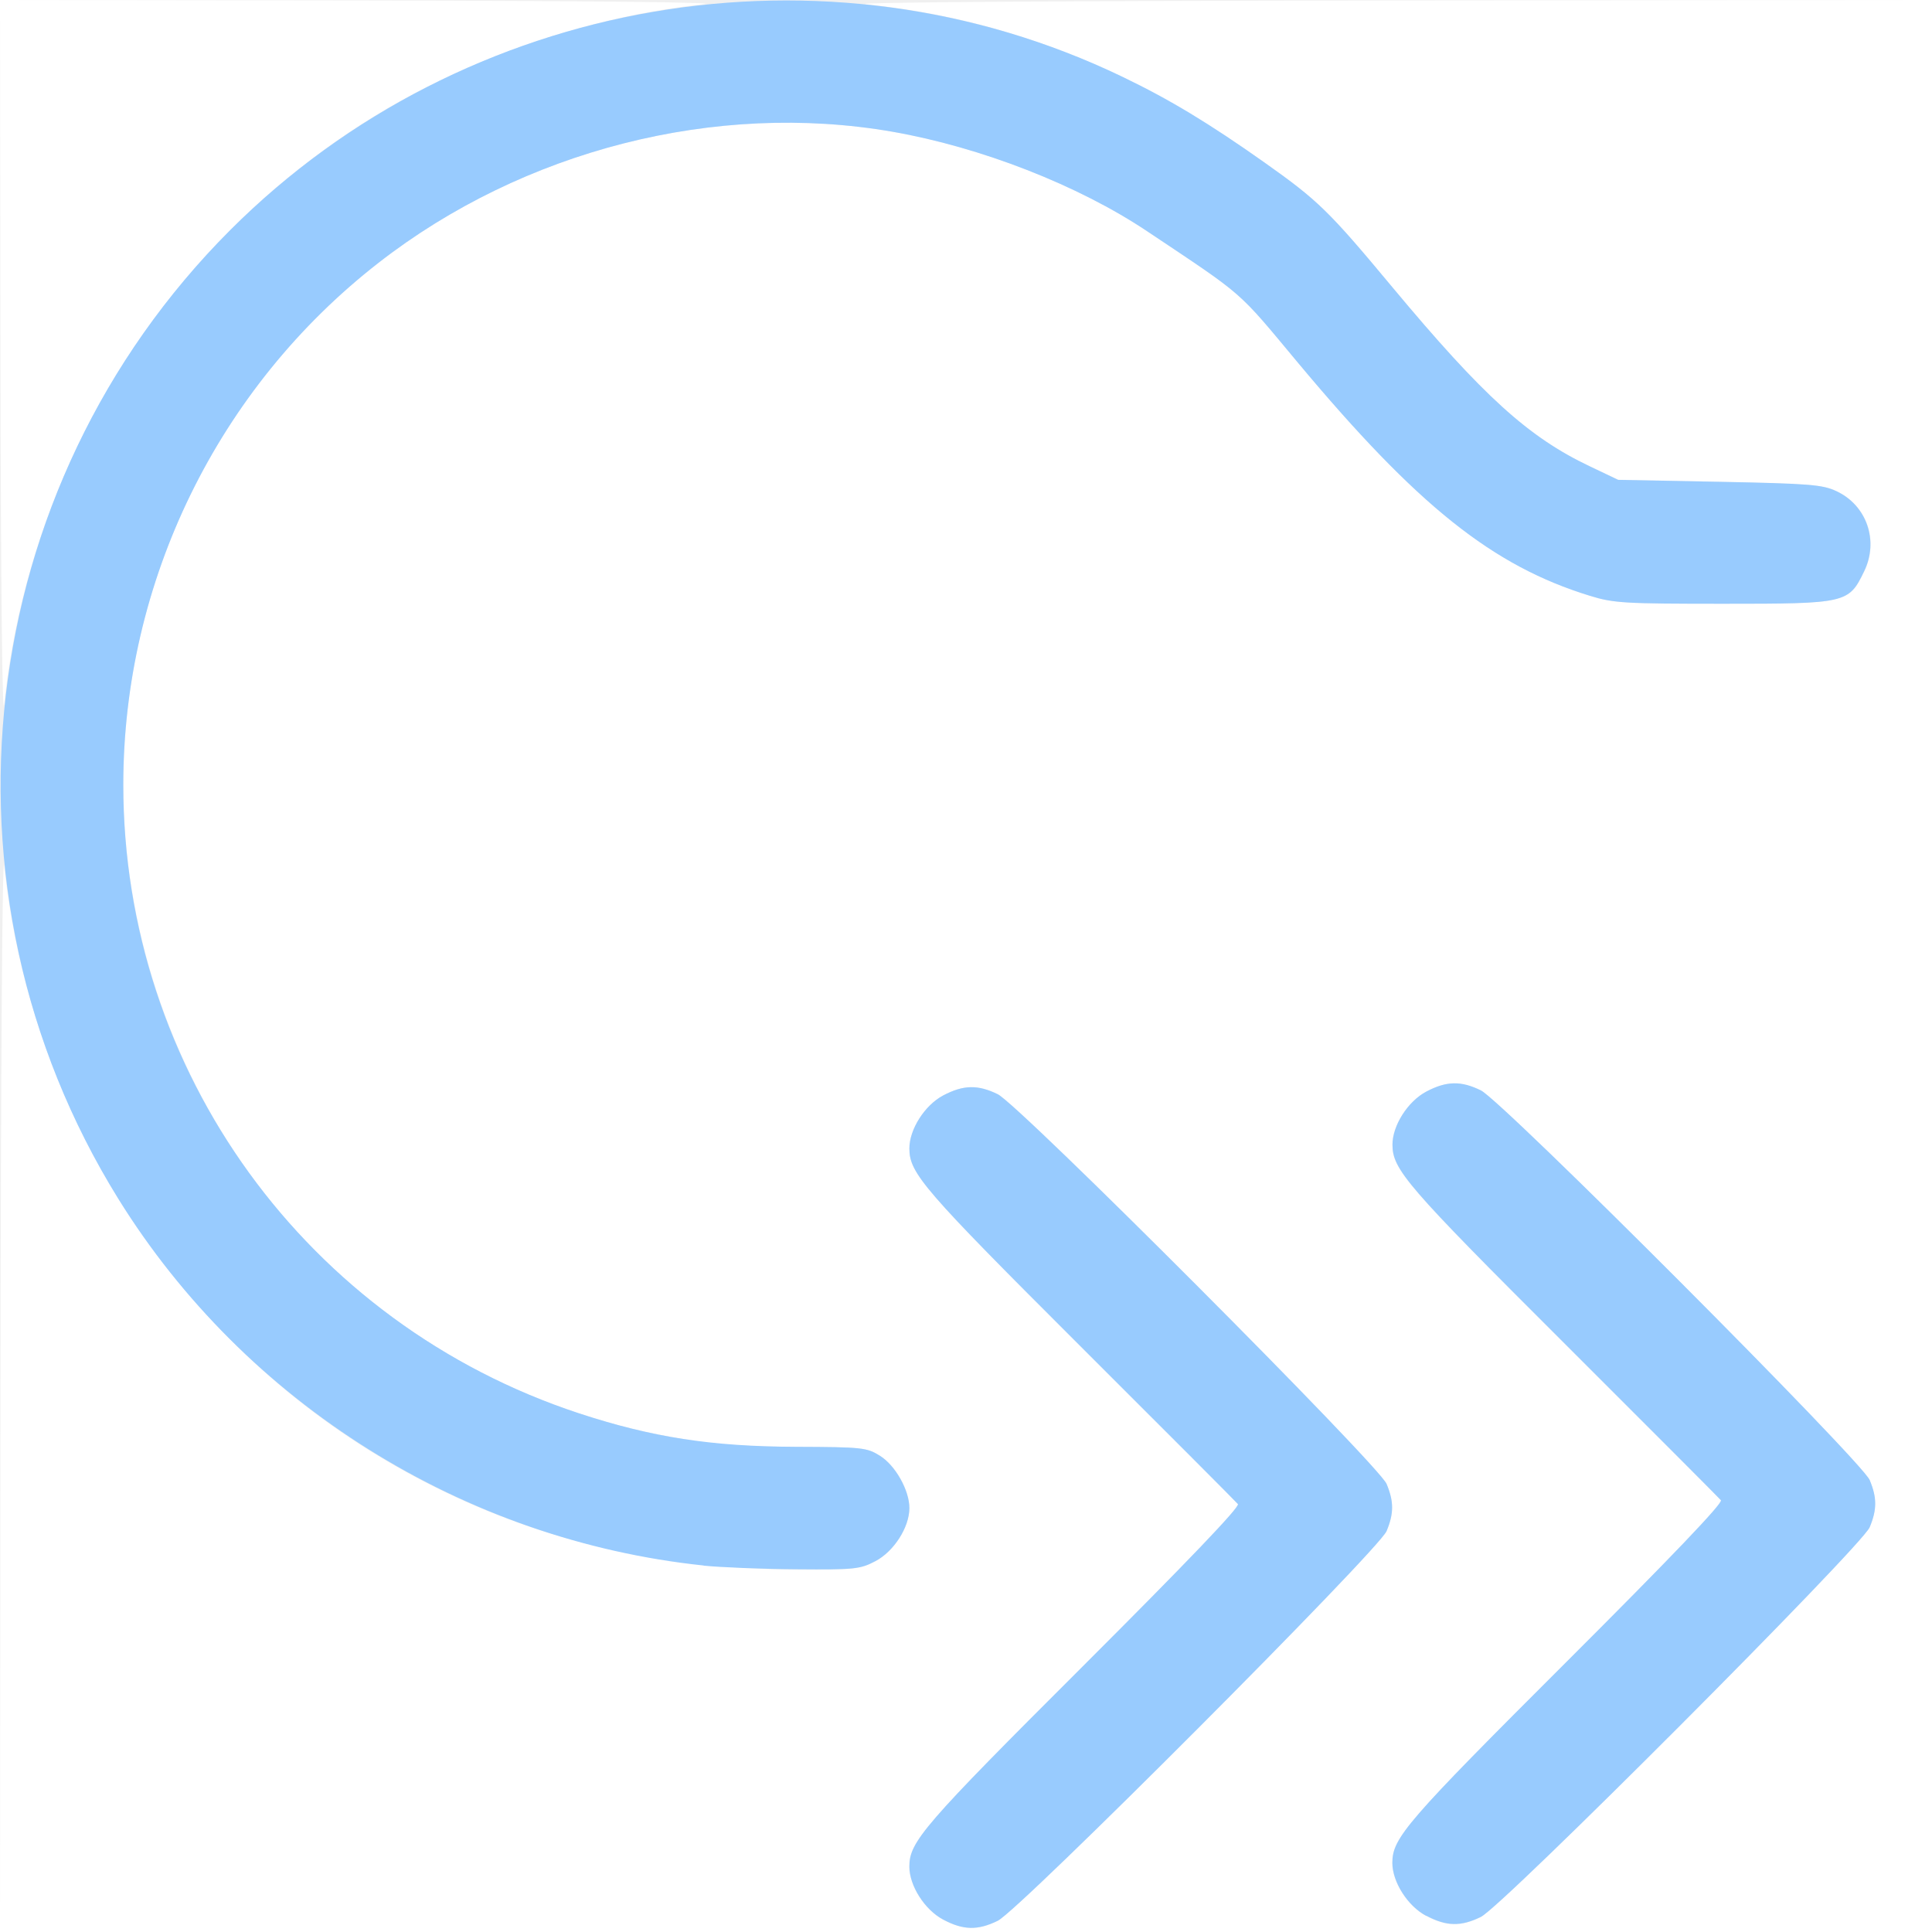
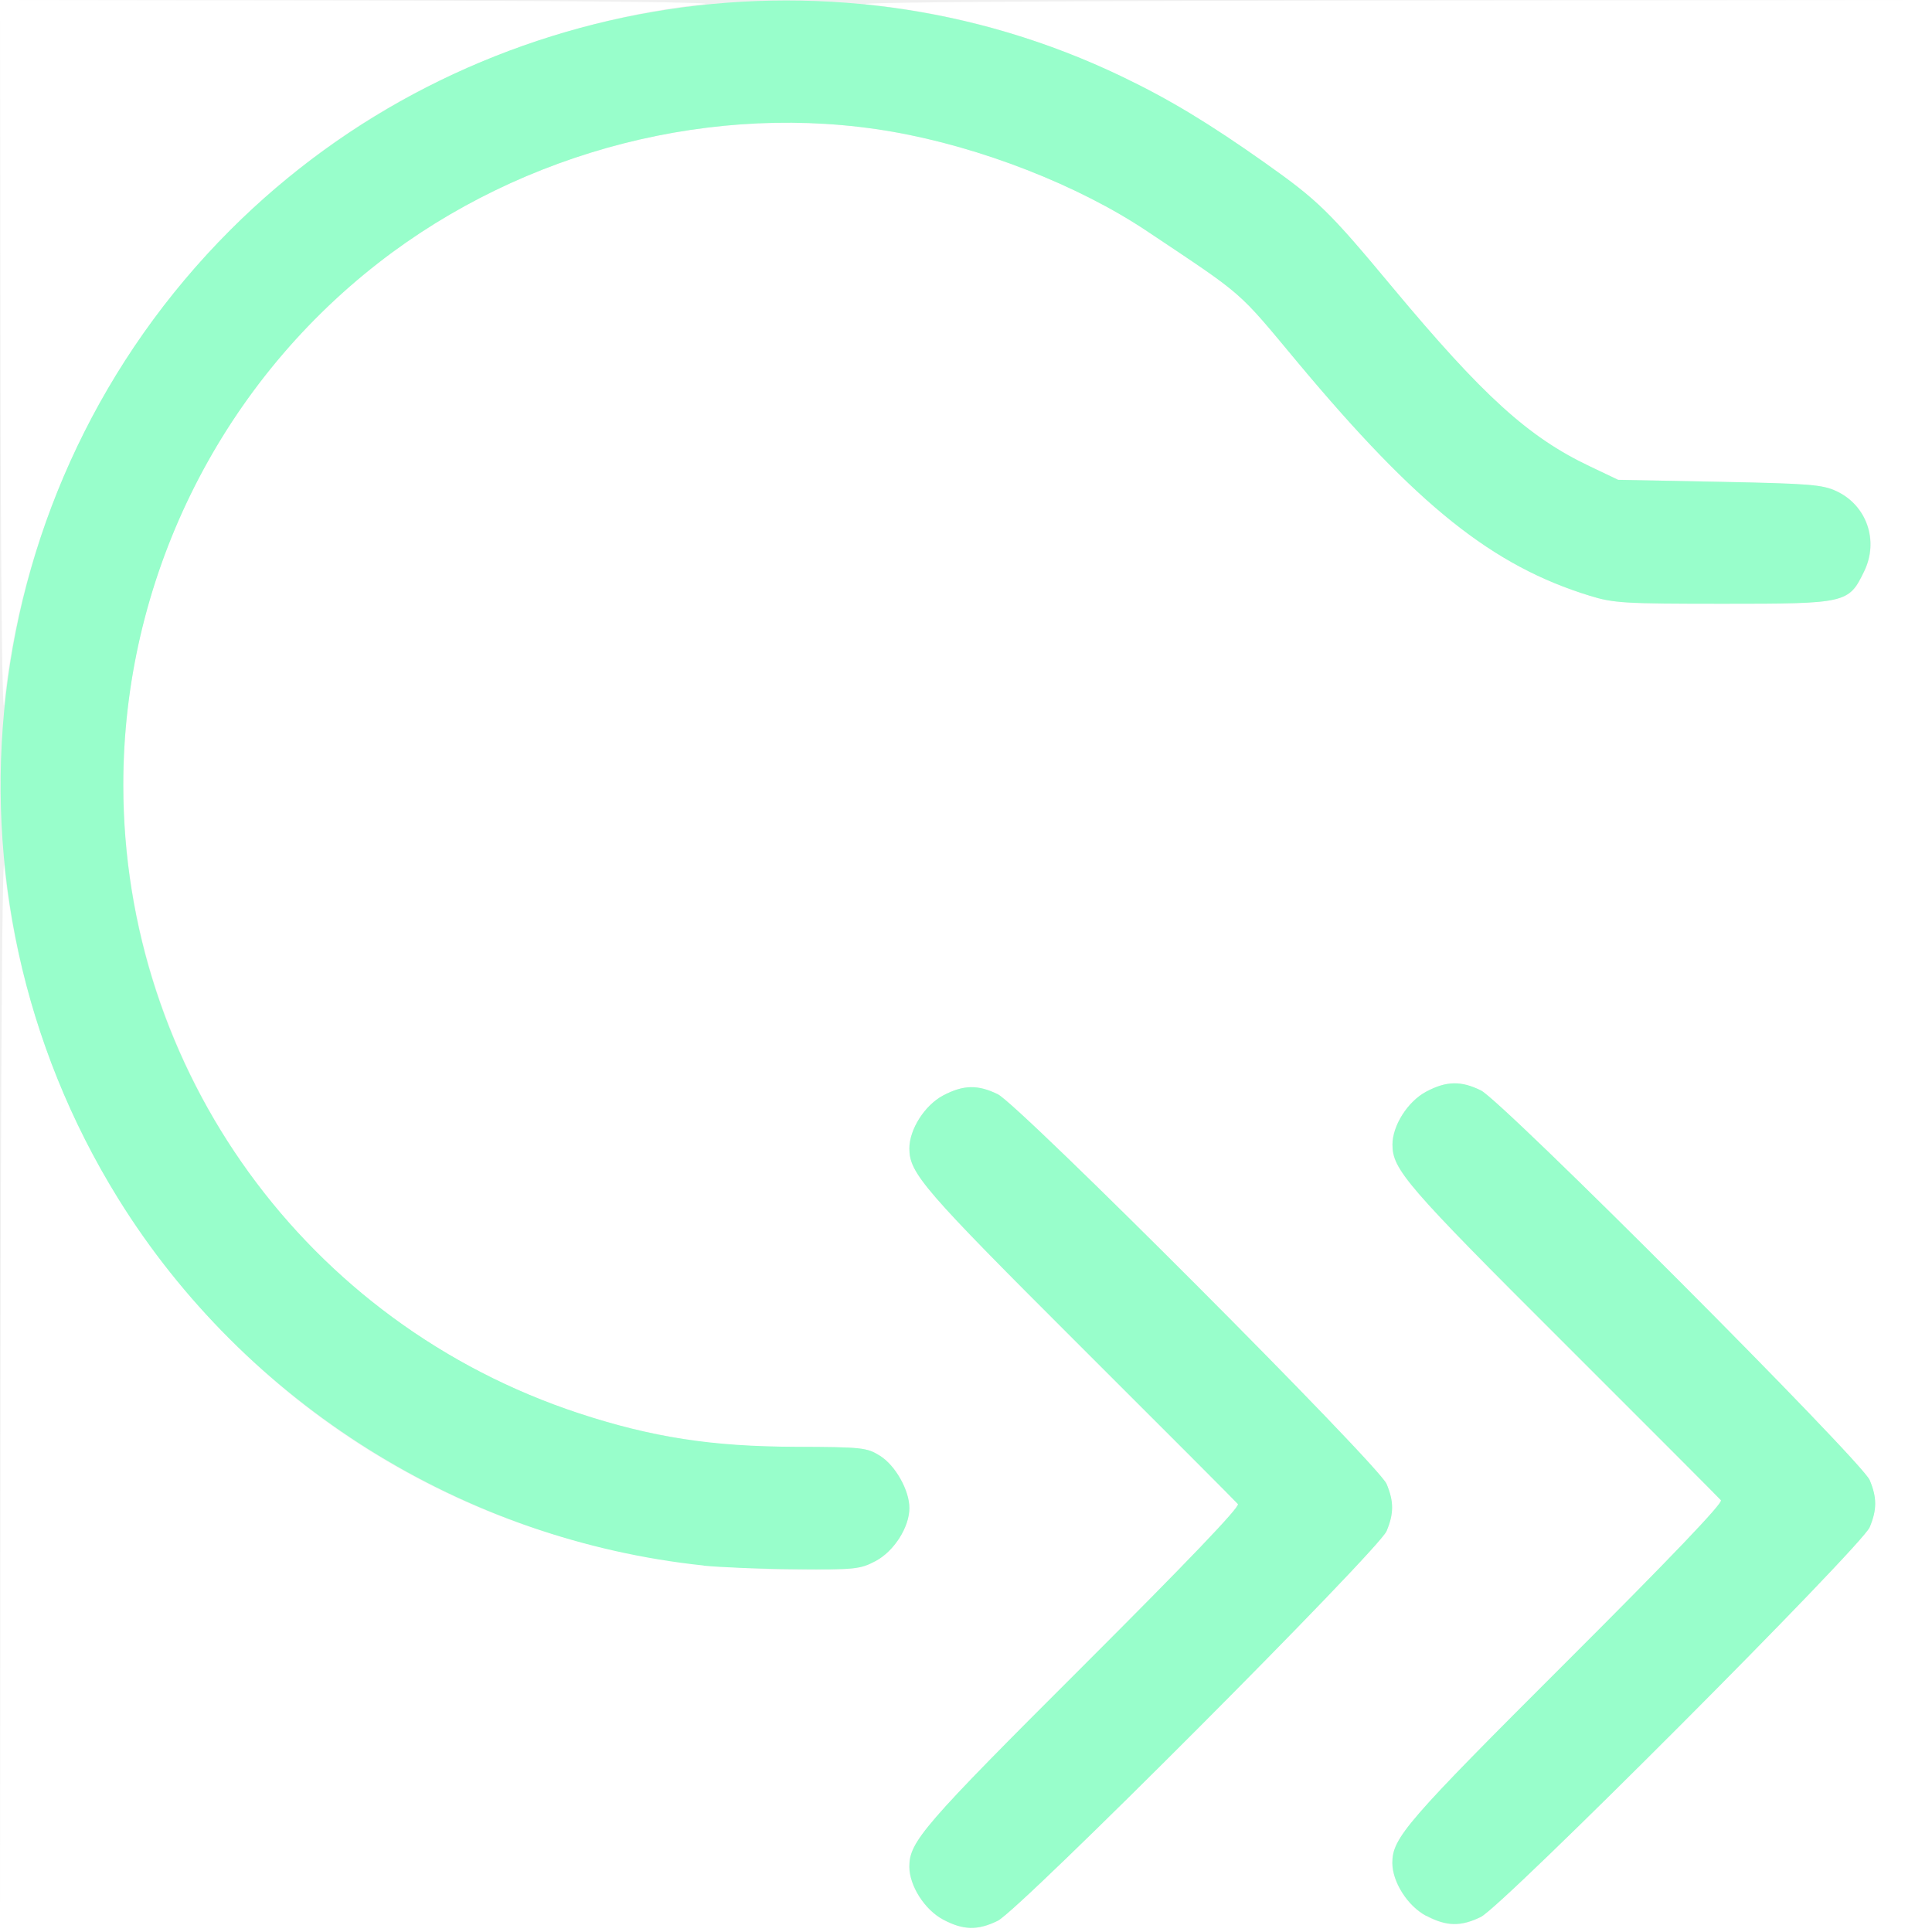
<svg xmlns="http://www.w3.org/2000/svg" version="1.1" id="svg2" width="16" height="16" viewBox="0 0 16 16">
  <defs id="defs6" />
  <g id="CON_FOLLOWPATH">
    <path style="fill:#ffffff;stroke-width:0.031" d="M 0.004,11.461 C 0.007,8.803 0.019,7.025 0.035,7.172 0.244,9.159 1.379,10.971 3.073,12.021 4.136,12.679 5.309,13 6.655,13 c 0.42,0 0.472,-0.006 0.597,-0.072 0.153,-0.081 0.28,-0.28 0.28,-0.439 0,-0.148 -0.116,-0.354 -0.244,-0.433 C 7.178,11.988 7.14,11.984 6.594,11.982 6.142,11.98 5.927,11.964 5.609,11.909 3.569,11.554 1.935,10.151 1.295,8.203 0.574,6.008 1.309,3.598 3.134,2.177 4.333,1.243 5.927,0.836 7.391,1.091 c 0.733,0.127 1.54,0.443 2.109,0.824 0.817,0.546 0.741,0.48 1.25,1.09 0.989,1.185 1.61,1.681 2.418,1.929 0.197,0.061 0.287,0.066 1.106,0.066 1.021,0 1.038,-0.004 1.166,-0.269 0.122,-0.253 0.021,-0.546 -0.229,-0.663 -0.117,-0.055 -0.223,-0.063 -0.97,-0.078 L 13.402,3.973 13.165,3.861 C 12.657,3.62 12.283,3.28 11.528,2.375 11.006,1.748 10.916,1.66 10.475,1.348 9.371,0.566 8.345,0.158 7.172,0.035 7.025,0.019 8.803,0.007 11.461,0.004 L 16,0 V 8 16 H 8 0 Z m 8.259,4.446 c 0.178,-0.087 3.154,-3.07 3.22,-3.227 0.061,-0.145 0.061,-0.245 0,-0.391 C 11.417,12.132 8.442,9.15 8.264,9.062 8.098,8.981 7.978,8.984 7.811,9.072 7.659,9.153 7.531,9.352 7.531,9.511 c 0,0.206 0.116,0.341 1.408,1.63 0.706,0.705 1.297,1.296 1.312,1.315 0.019,0.022 -0.417,0.479 -1.284,1.344 -1.32,1.318 -1.437,1.453 -1.437,1.659 0,0.158 0.127,0.358 0.28,0.439 0.167,0.088 0.287,0.091 0.452,0.01 z m 4,-0.031 c 0.178,-0.087 3.154,-3.07 3.22,-3.227 0.061,-0.145 0.061,-0.245 0,-0.391 -0.066,-0.157 -3.041,-3.14 -3.22,-3.227 -0.166,-0.081 -0.285,-0.079 -0.452,0.01 -0.153,0.081 -0.28,0.28 -0.28,0.439 0,0.206 0.116,0.341 1.408,1.63 0.706,0.705 1.297,1.296 1.312,1.315 0.019,0.022 -0.417,0.479 -1.284,1.344 -1.32,1.318 -1.437,1.453 -1.437,1.659 0,0.158 0.127,0.358 0.28,0.439 0.167,0.088 0.287,0.091 0.452,0.01 z M 0.004,3.039 0,0 3.039,0.004 C 4.885,0.007 5.98,0.019 5.828,0.035 4.885,0.134 3.884,0.477 3.073,0.979 1.379,2.029 0.244,3.841 0.035,5.828 0.019,5.98 0.007,4.885 0.004,3.039 Z" id="path821" />
-     <path style="fill:#98cbfe;stroke-width:0.031" d="m 7.811,15.897 c -0.153,-0.081 -0.28,-0.28 -0.28,-0.439 0,-0.206 0.116,-0.341 1.437,-1.659 C 9.834,12.934 10.271,12.478 10.252,12.456 10.236,12.437 9.646,11.845 8.94,11.141 7.648,9.851 7.531,9.717 7.531,9.511 c 0,-0.158 0.127,-0.358 0.28,-0.439 0.167,-0.088 0.287,-0.091 0.452,-0.01 0.178,0.087 3.154,3.07 3.22,3.227 0.061,0.145 0.061,0.245 0,0.391 -0.066,0.157 -3.041,3.14 -3.22,3.227 -0.166,0.081 -0.285,0.079 -0.452,-0.01 z m 4,-0.031 c -0.153,-0.081 -0.28,-0.28 -0.28,-0.439 0,-0.206 0.116,-0.341 1.437,-1.659 0.866,-0.865 1.303,-1.321 1.284,-1.344 -0.016,-0.019 -0.606,-0.61 -1.312,-1.315 -1.292,-1.289 -1.408,-1.424 -1.408,-1.63 0,-0.158 0.127,-0.358 0.28,-0.439 0.167,-0.088 0.287,-0.091 0.452,-0.01 0.178,0.087 3.154,3.07 3.22,3.227 0.061,0.145 0.061,0.245 0,0.391 -0.066,0.157 -3.041,3.14 -3.22,3.227 -0.166,0.081 -0.285,0.079 -0.452,-0.01 z M 5.828,12.965 C 3.841,12.756 2.029,11.621 0.979,9.927 -0.609,7.364 -0.224,4.037 1.906,1.906 3.848,-0.036 6.835,-0.549 9.296,0.636 9.689,0.825 10.013,1.021 10.475,1.348 c 0.441,0.312 0.531,0.4 1.053,1.027 0.754,0.905 1.129,1.245 1.636,1.486 l 0.237,0.113 0.838,0.016 c 0.747,0.015 0.853,0.023 0.97,0.078 0.25,0.117 0.352,0.41 0.229,0.663 -0.128,0.265 -0.145,0.269 -1.166,0.269 -0.819,0 -0.909,-0.005 -1.106,-0.066 C 12.36,4.686 11.739,4.189 10.75,3.005 10.241,2.394 10.317,2.461 9.5,1.915 8.93,1.534 8.123,1.219 7.391,1.091 5.927,0.836 4.333,1.243 3.134,2.177 1.804,3.212 1.021,4.816 1.021,6.5 c 0,2.369 1.519,4.463 3.776,5.205 0.606,0.199 1.094,0.274 1.797,0.277 0.546,0.002 0.585,0.006 0.693,0.074 0.128,0.08 0.244,0.286 0.244,0.433 0,0.158 -0.127,0.358 -0.28,0.439 -0.127,0.067 -0.169,0.072 -0.655,0.068 -0.285,-0.002 -0.631,-0.016 -0.769,-0.03 z" id="path819" />
+     <path style="fill:#98fecb;stroke-width:0.031;fill-opacity:1" d="m 7.811,15.897 c -0.153,-0.081 -0.28,-0.28 -0.28,-0.439 0,-0.206 0.116,-0.341 1.437,-1.659 C 9.834,12.934 10.271,12.478 10.252,12.456 10.236,12.437 9.646,11.845 8.94,11.141 7.648,9.851 7.531,9.717 7.531,9.511 c 0,-0.158 0.127,-0.358 0.28,-0.439 0.167,-0.088 0.287,-0.091 0.452,-0.01 0.178,0.087 3.154,3.07 3.22,3.227 0.061,0.145 0.061,0.245 0,0.391 -0.066,0.157 -3.041,3.14 -3.22,3.227 -0.166,0.081 -0.285,0.079 -0.452,-0.01 z m 4,-0.031 c -0.153,-0.081 -0.28,-0.28 -0.28,-0.439 0,-0.206 0.116,-0.341 1.437,-1.659 0.866,-0.865 1.303,-1.321 1.284,-1.344 -0.016,-0.019 -0.606,-0.61 -1.312,-1.315 -1.292,-1.289 -1.408,-1.424 -1.408,-1.63 0,-0.158 0.127,-0.358 0.28,-0.439 0.167,-0.088 0.287,-0.091 0.452,-0.01 0.178,0.087 3.154,3.07 3.22,3.227 0.061,0.145 0.061,0.245 0,0.391 -0.066,0.157 -3.041,3.14 -3.22,3.227 -0.166,0.081 -0.285,0.079 -0.452,-0.01 z M 5.828,12.965 C 3.841,12.756 2.029,11.621 0.979,9.927 -0.609,7.364 -0.224,4.037 1.906,1.906 3.848,-0.036 6.835,-0.549 9.296,0.636 9.689,0.825 10.013,1.021 10.475,1.348 c 0.441,0.312 0.531,0.4 1.053,1.027 0.754,0.905 1.129,1.245 1.636,1.486 l 0.237,0.113 0.838,0.016 c 0.747,0.015 0.853,0.023 0.97,0.078 0.25,0.117 0.352,0.41 0.229,0.663 -0.128,0.265 -0.145,0.269 -1.166,0.269 -0.819,0 -0.909,-0.005 -1.106,-0.066 C 12.36,4.686 11.739,4.189 10.75,3.005 10.241,2.394 10.317,2.461 9.5,1.915 8.93,1.534 8.123,1.219 7.391,1.091 5.927,0.836 4.333,1.243 3.134,2.177 1.804,3.212 1.021,4.816 1.021,6.5 c 0,2.369 1.519,4.463 3.776,5.205 0.606,0.199 1.094,0.274 1.797,0.277 0.546,0.002 0.585,0.006 0.693,0.074 0.128,0.08 0.244,0.286 0.244,0.433 0,0.158 -0.127,0.358 -0.28,0.439 -0.127,0.067 -0.169,0.072 -0.655,0.068 -0.285,-0.002 -0.631,-0.016 -0.769,-0.03 z" id="path819" />
  </g>
</svg>
